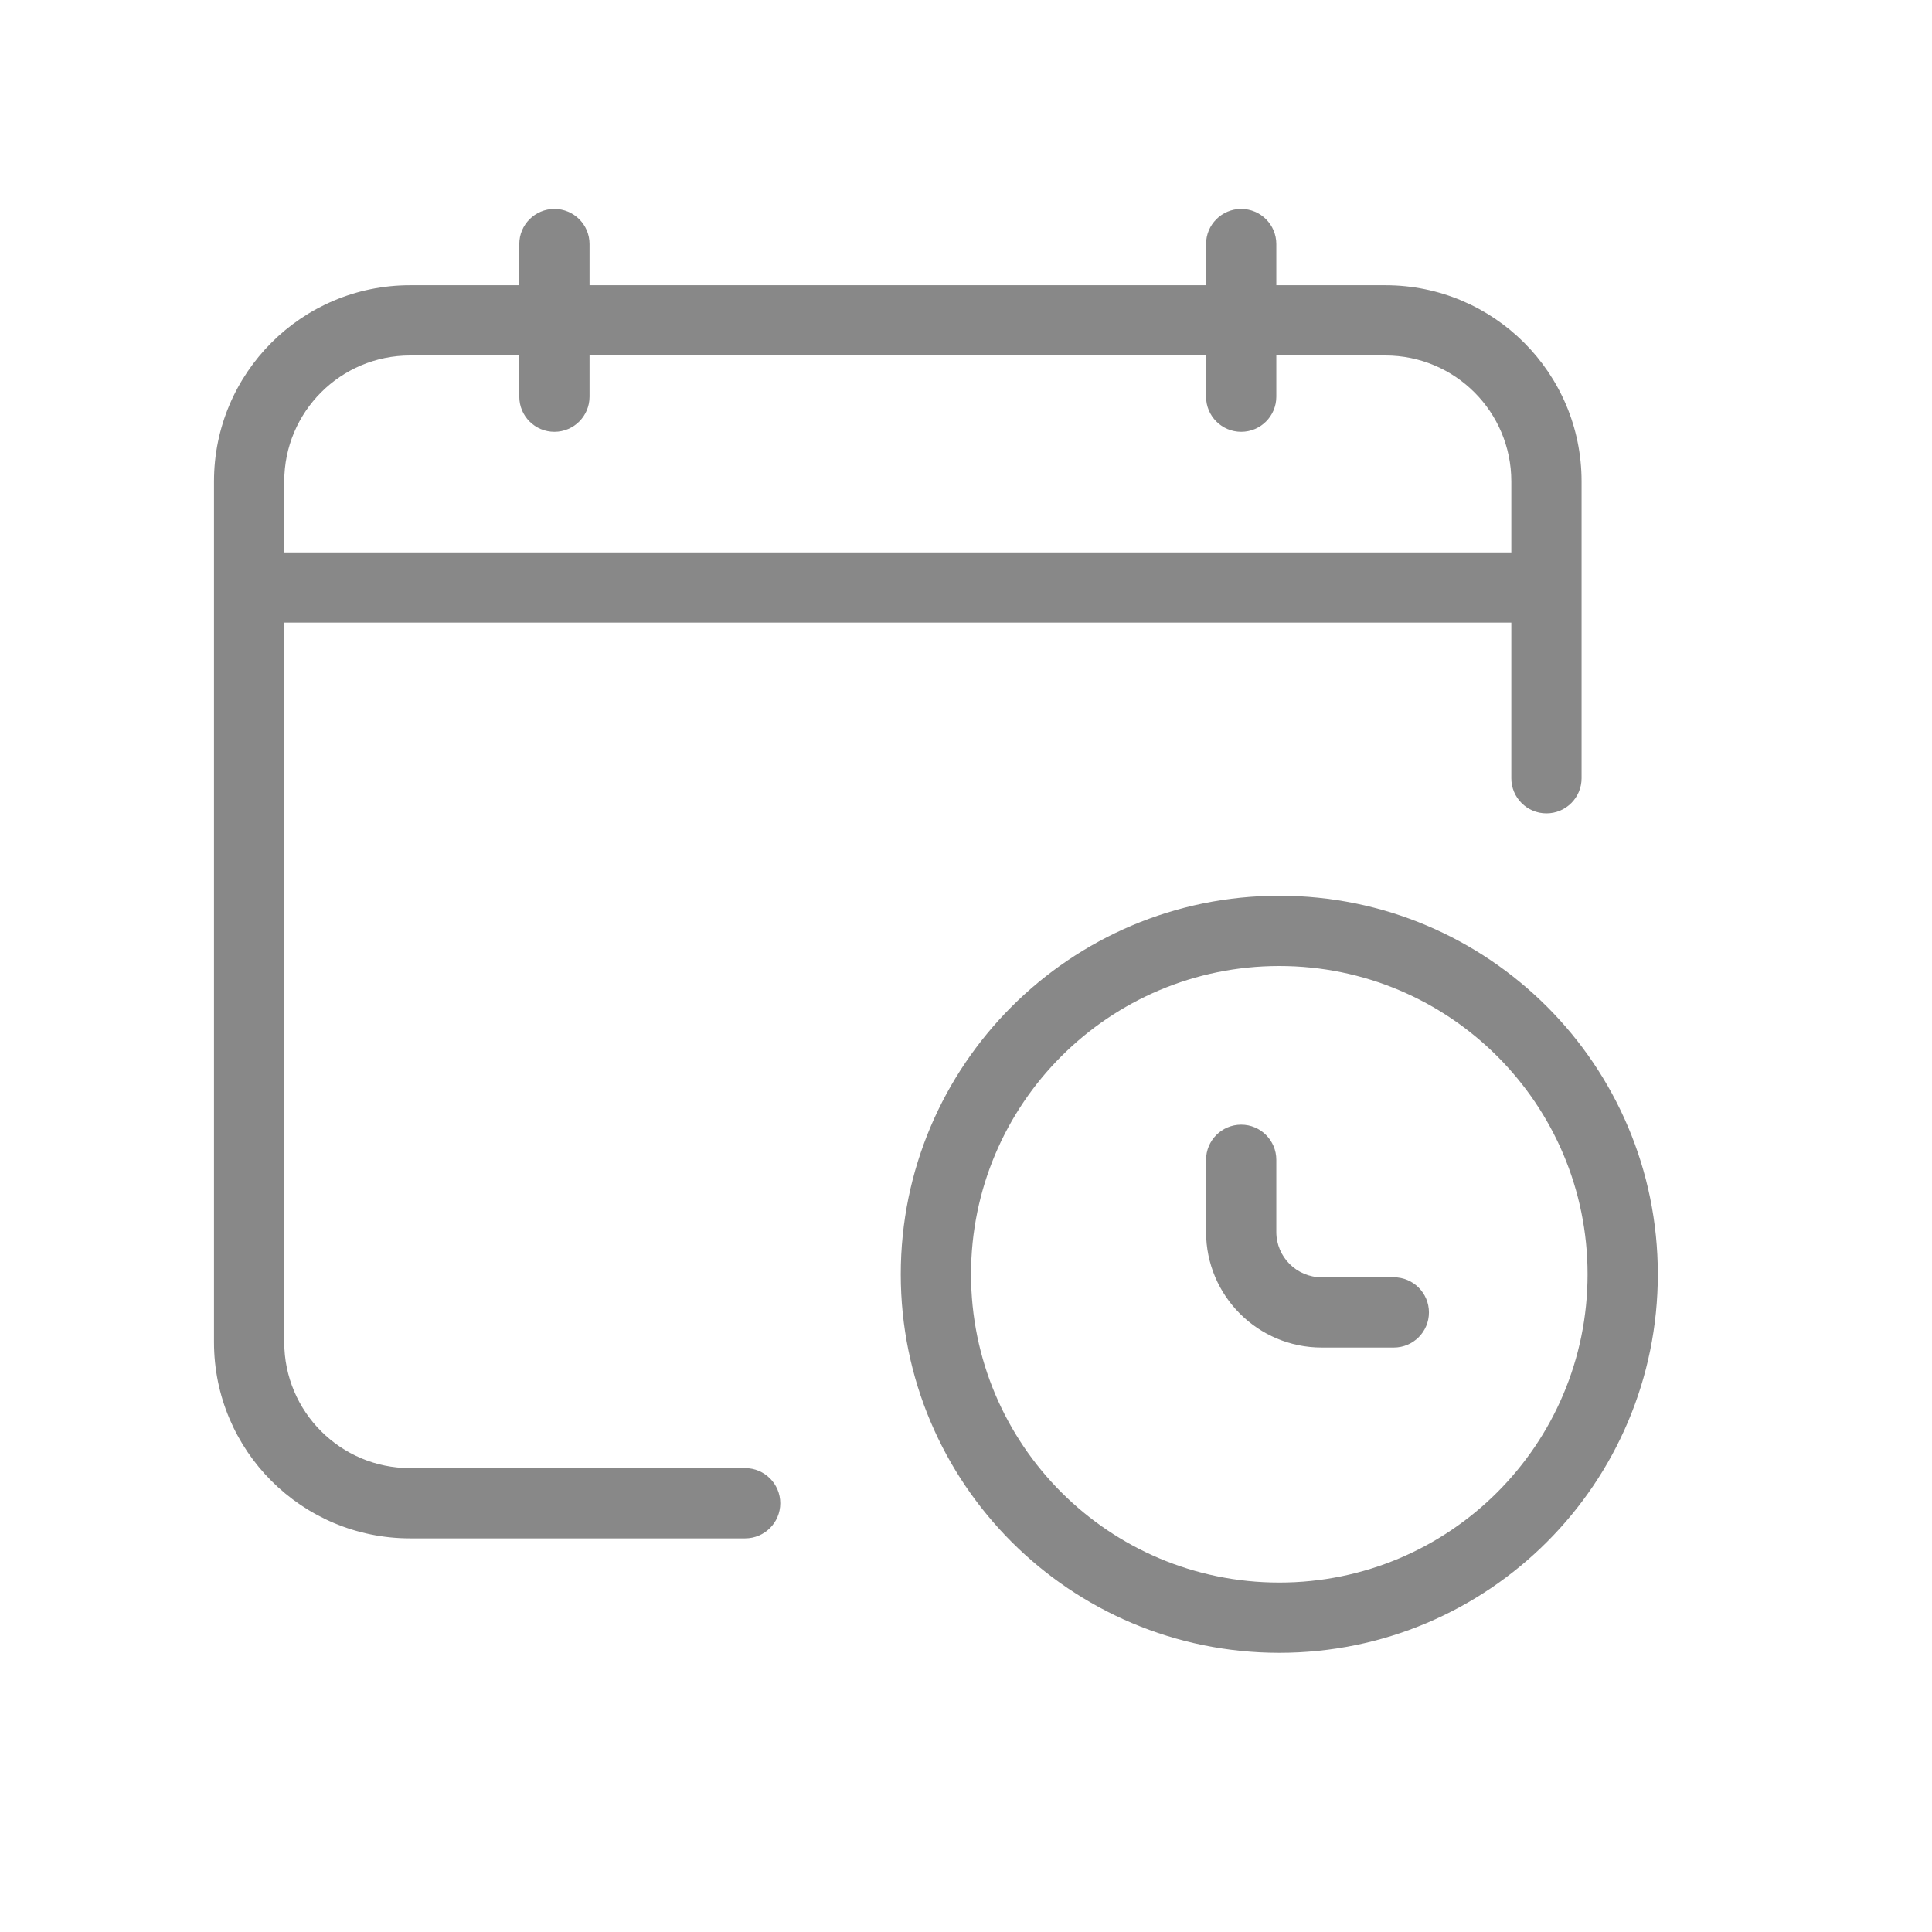
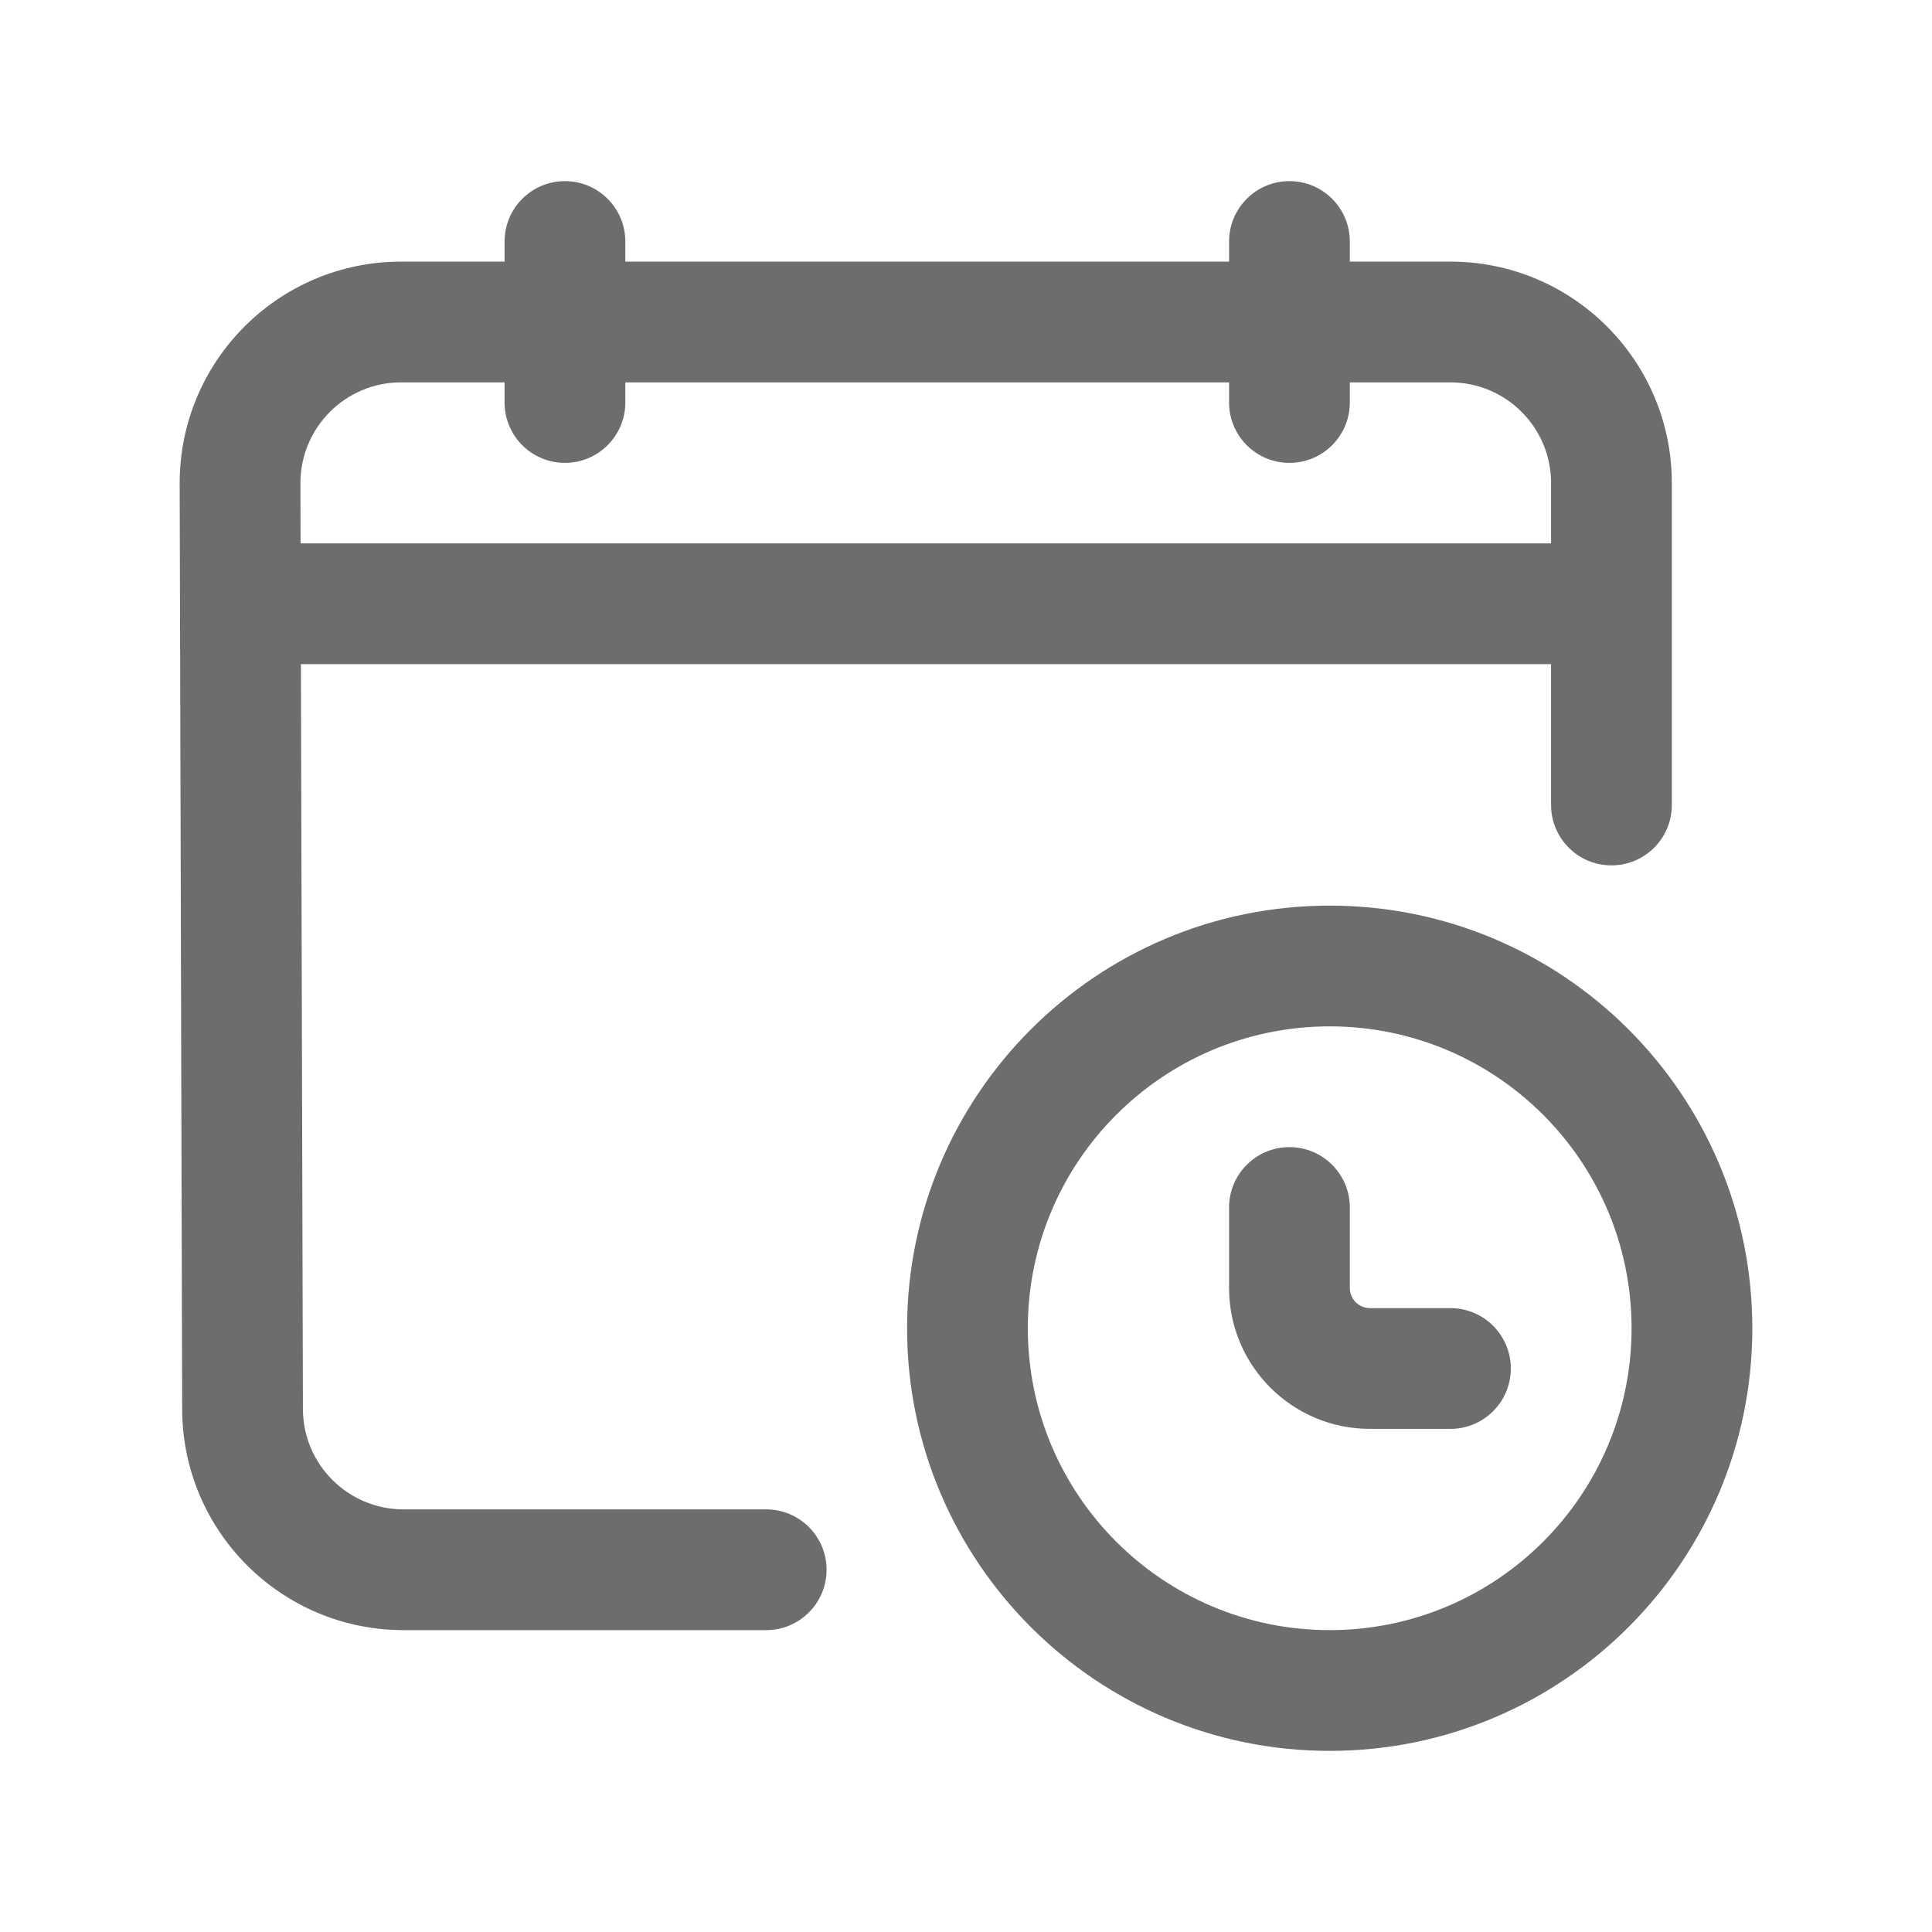
- <svg xmlns="http://www.w3.org/2000/svg" width="55" height="55" viewBox="0 0 55 55" fill="none">
-   <rect width="55.002" height="55.002" fill="white" />
-   <path d="M21.213 43.794C21.765 43.794 22.213 43.346 22.213 42.794C22.213 42.242 21.765 41.794 21.213 41.794V42.794V43.794ZM43.024 22.155C43.024 22.708 43.472 23.155 44.024 23.155C44.576 23.155 45.024 22.708 45.024 22.155H44.024H43.024ZM16.783 6.948C16.783 6.395 16.335 5.948 15.783 5.948C15.23 5.948 14.783 6.395 14.783 6.948H15.783H16.783ZM14.783 11.293C14.783 11.845 15.23 12.293 15.783 12.293C16.335 12.293 16.783 11.845 16.783 11.293H15.783H14.783ZM36.334 6.948C36.334 6.395 35.886 5.948 35.334 5.948C34.782 5.948 34.334 6.395 34.334 6.948H35.334H36.334ZM34.334 11.293C34.334 11.845 34.782 12.293 35.334 12.293C35.886 12.293 36.334 11.845 36.334 11.293H35.334H34.334ZM36.334 33.017C36.334 32.465 35.886 32.017 35.334 32.017C34.782 32.017 34.334 32.465 34.334 33.017H35.334H36.334ZM39.679 38.362C40.231 38.362 40.679 37.914 40.679 37.362C40.679 36.81 40.231 36.362 39.679 36.362V37.362V38.362ZM21.213 42.794V41.794H11.675V42.794V43.794H21.213V42.794ZM7.092 38.21H8.092V13.704H7.092H6.092V38.21H7.092ZM44.024 13.704H43.024V22.155H44.024H45.024V13.704H44.024ZM11.675 9.12V10.12H39.44V9.12V8.12H11.675V9.12ZM44.024 13.704H45.024C45.024 10.62 42.524 8.12 39.44 8.12V9.12V10.12C41.419 10.12 43.024 11.725 43.024 13.704H44.024ZM7.092 13.704H8.092C8.092 11.725 9.696 10.12 11.675 10.12V9.12V8.12C8.592 8.12 6.092 10.62 6.092 13.704H7.092ZM11.675 42.794V41.794C9.696 41.794 8.092 40.189 8.092 38.21H7.092H6.092C6.092 41.294 8.592 43.794 11.675 43.794V42.794ZM44.024 16.724V15.725H7.092V16.724V17.724H44.024V16.724ZM15.783 6.948H14.783V11.293H15.783H16.783V6.948H15.783ZM35.334 6.948H34.334V11.293H35.334H36.334V6.948H35.334ZM46.195 36.276H45.195C45.195 41.123 41.266 45.052 36.419 45.052V46.052V47.052C42.37 47.052 47.195 42.227 47.195 36.276H46.195ZM36.419 46.052V45.052C31.572 45.052 27.643 41.123 27.643 36.276H26.643H25.643C25.643 42.227 30.468 47.052 36.419 47.052V46.052ZM26.643 36.276H27.643C27.643 31.429 31.572 27.5 36.419 27.5V26.5V25.5C30.468 25.5 25.643 30.325 25.643 36.276H26.643ZM36.419 26.5V27.5C41.266 27.5 45.195 31.429 45.195 36.276H46.195H47.195C47.195 30.325 42.37 25.5 36.419 25.5V26.5ZM35.334 33.017H34.334V35.071H35.334H36.334V33.017H35.334ZM37.626 37.362V38.362H39.679V37.362V36.362H37.626V37.362ZM35.334 35.071H34.334C34.334 36.889 35.808 38.362 37.626 38.362V37.362V36.362C36.913 36.362 36.334 35.784 36.334 35.071H35.334Z" fill="#888888" />
+ <svg xmlns="http://www.w3.org/2000/svg" width="24" height="24" viewBox="0 0 24 24" fill="none">
+   <rect width="24" height="24" fill="white" />
+   <path d="M16.018 14.25C16.432 14.25 16.768 14.586 16.768 15V16C16.768 16.138 16.88 16.25 17.018 16.25H18.018C18.432 16.25 18.768 16.586 18.768 17C18.768 17.414 18.432 17.75 18.018 17.75H17.018C16.051 17.75 15.268 16.966 15.268 16V15C15.268 14.586 15.603 14.25 16.018 14.25Z" fill="#6D6D6D" />
+   <path fill-rule="evenodd" clip-rule="evenodd" d="M16.518 11.25C19.417 11.25 21.768 13.601 21.768 16.5C21.768 19.399 19.417 21.75 16.518 21.75C13.618 21.75 11.268 19.399 11.268 16.5C11.268 13.601 13.618 11.25 16.518 11.25ZM16.518 12.75C14.447 12.75 12.768 14.429 12.768 16.5C12.768 18.571 14.447 20.25 16.518 20.25C18.589 20.25 20.268 18.571 20.268 16.5C20.268 14.429 18.589 12.75 16.518 12.75Z" fill="#6D6D6D" />
+   <path fill-rule="evenodd" clip-rule="evenodd" d="M16.018 2.25C16.432 2.25 16.768 2.586 16.768 3V3.25H18.018C19.536 3.25 20.768 4.481 20.768 6V10C20.768 10.414 20.432 10.75 20.018 10.75C19.603 10.75 19.268 10.414 19.268 10V8.25H3.738L3.763 17.503C3.764 18.192 4.324 18.75 5.013 18.75H9.518C9.932 18.75 10.268 19.086 10.268 19.5C10.268 19.914 9.932 20.25 9.518 20.25H5.013C3.497 20.25 2.267 19.023 2.263 17.507L2.232 6.007C2.229 4.486 3.461 3.25 4.982 3.25H6.268V3C6.268 2.586 6.603 2.25 7.018 2.25C7.432 2.25 7.768 2.586 7.768 3V3.25H15.268V3C15.268 2.586 15.603 2.25 16.018 2.25ZM4.982 4.75C4.291 4.75 3.731 5.312 3.732 6.003L3.734 6.75H19.268V6C19.268 5.31 18.708 4.75 18.018 4.75H16.768V5C16.768 5.414 16.432 5.75 16.018 5.75C15.603 5.75 15.268 5.414 15.268 5V4.75H7.768V5C7.768 5.414 7.432 5.75 7.018 5.75C6.603 5.75 6.268 5.414 6.268 5V4.75H4.982Z" fill="#6D6D6D" />
</svg>
